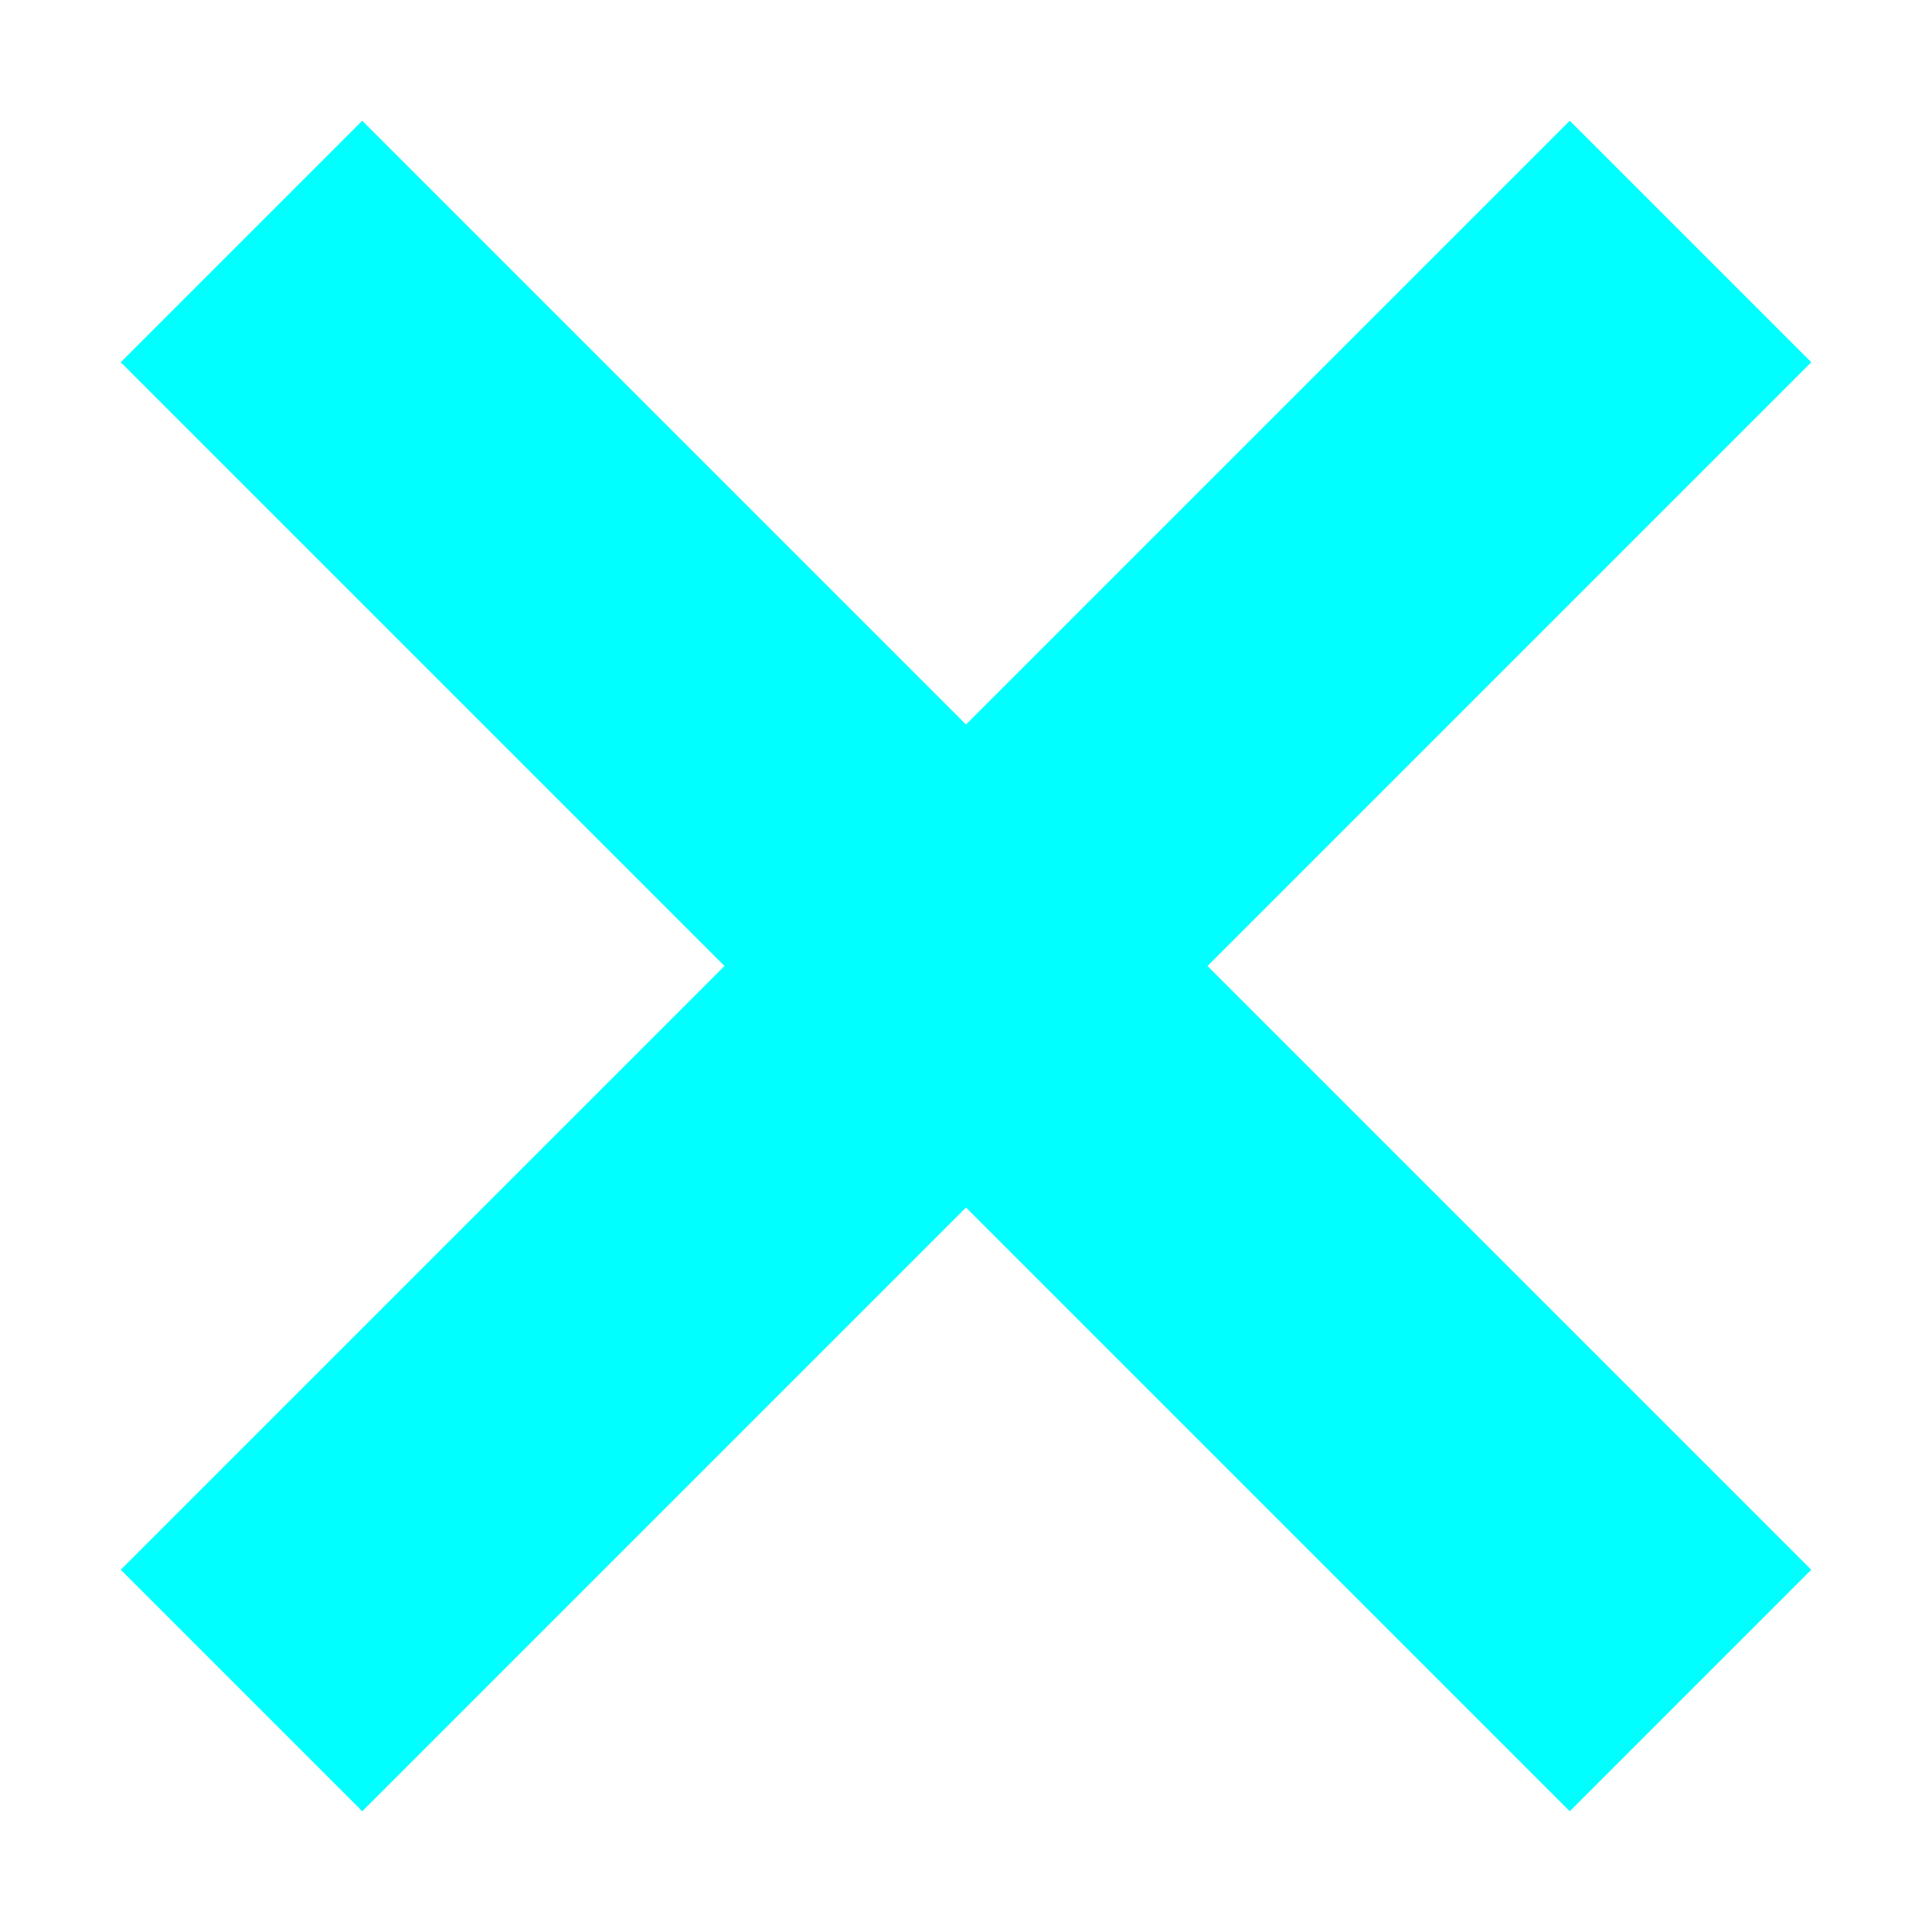
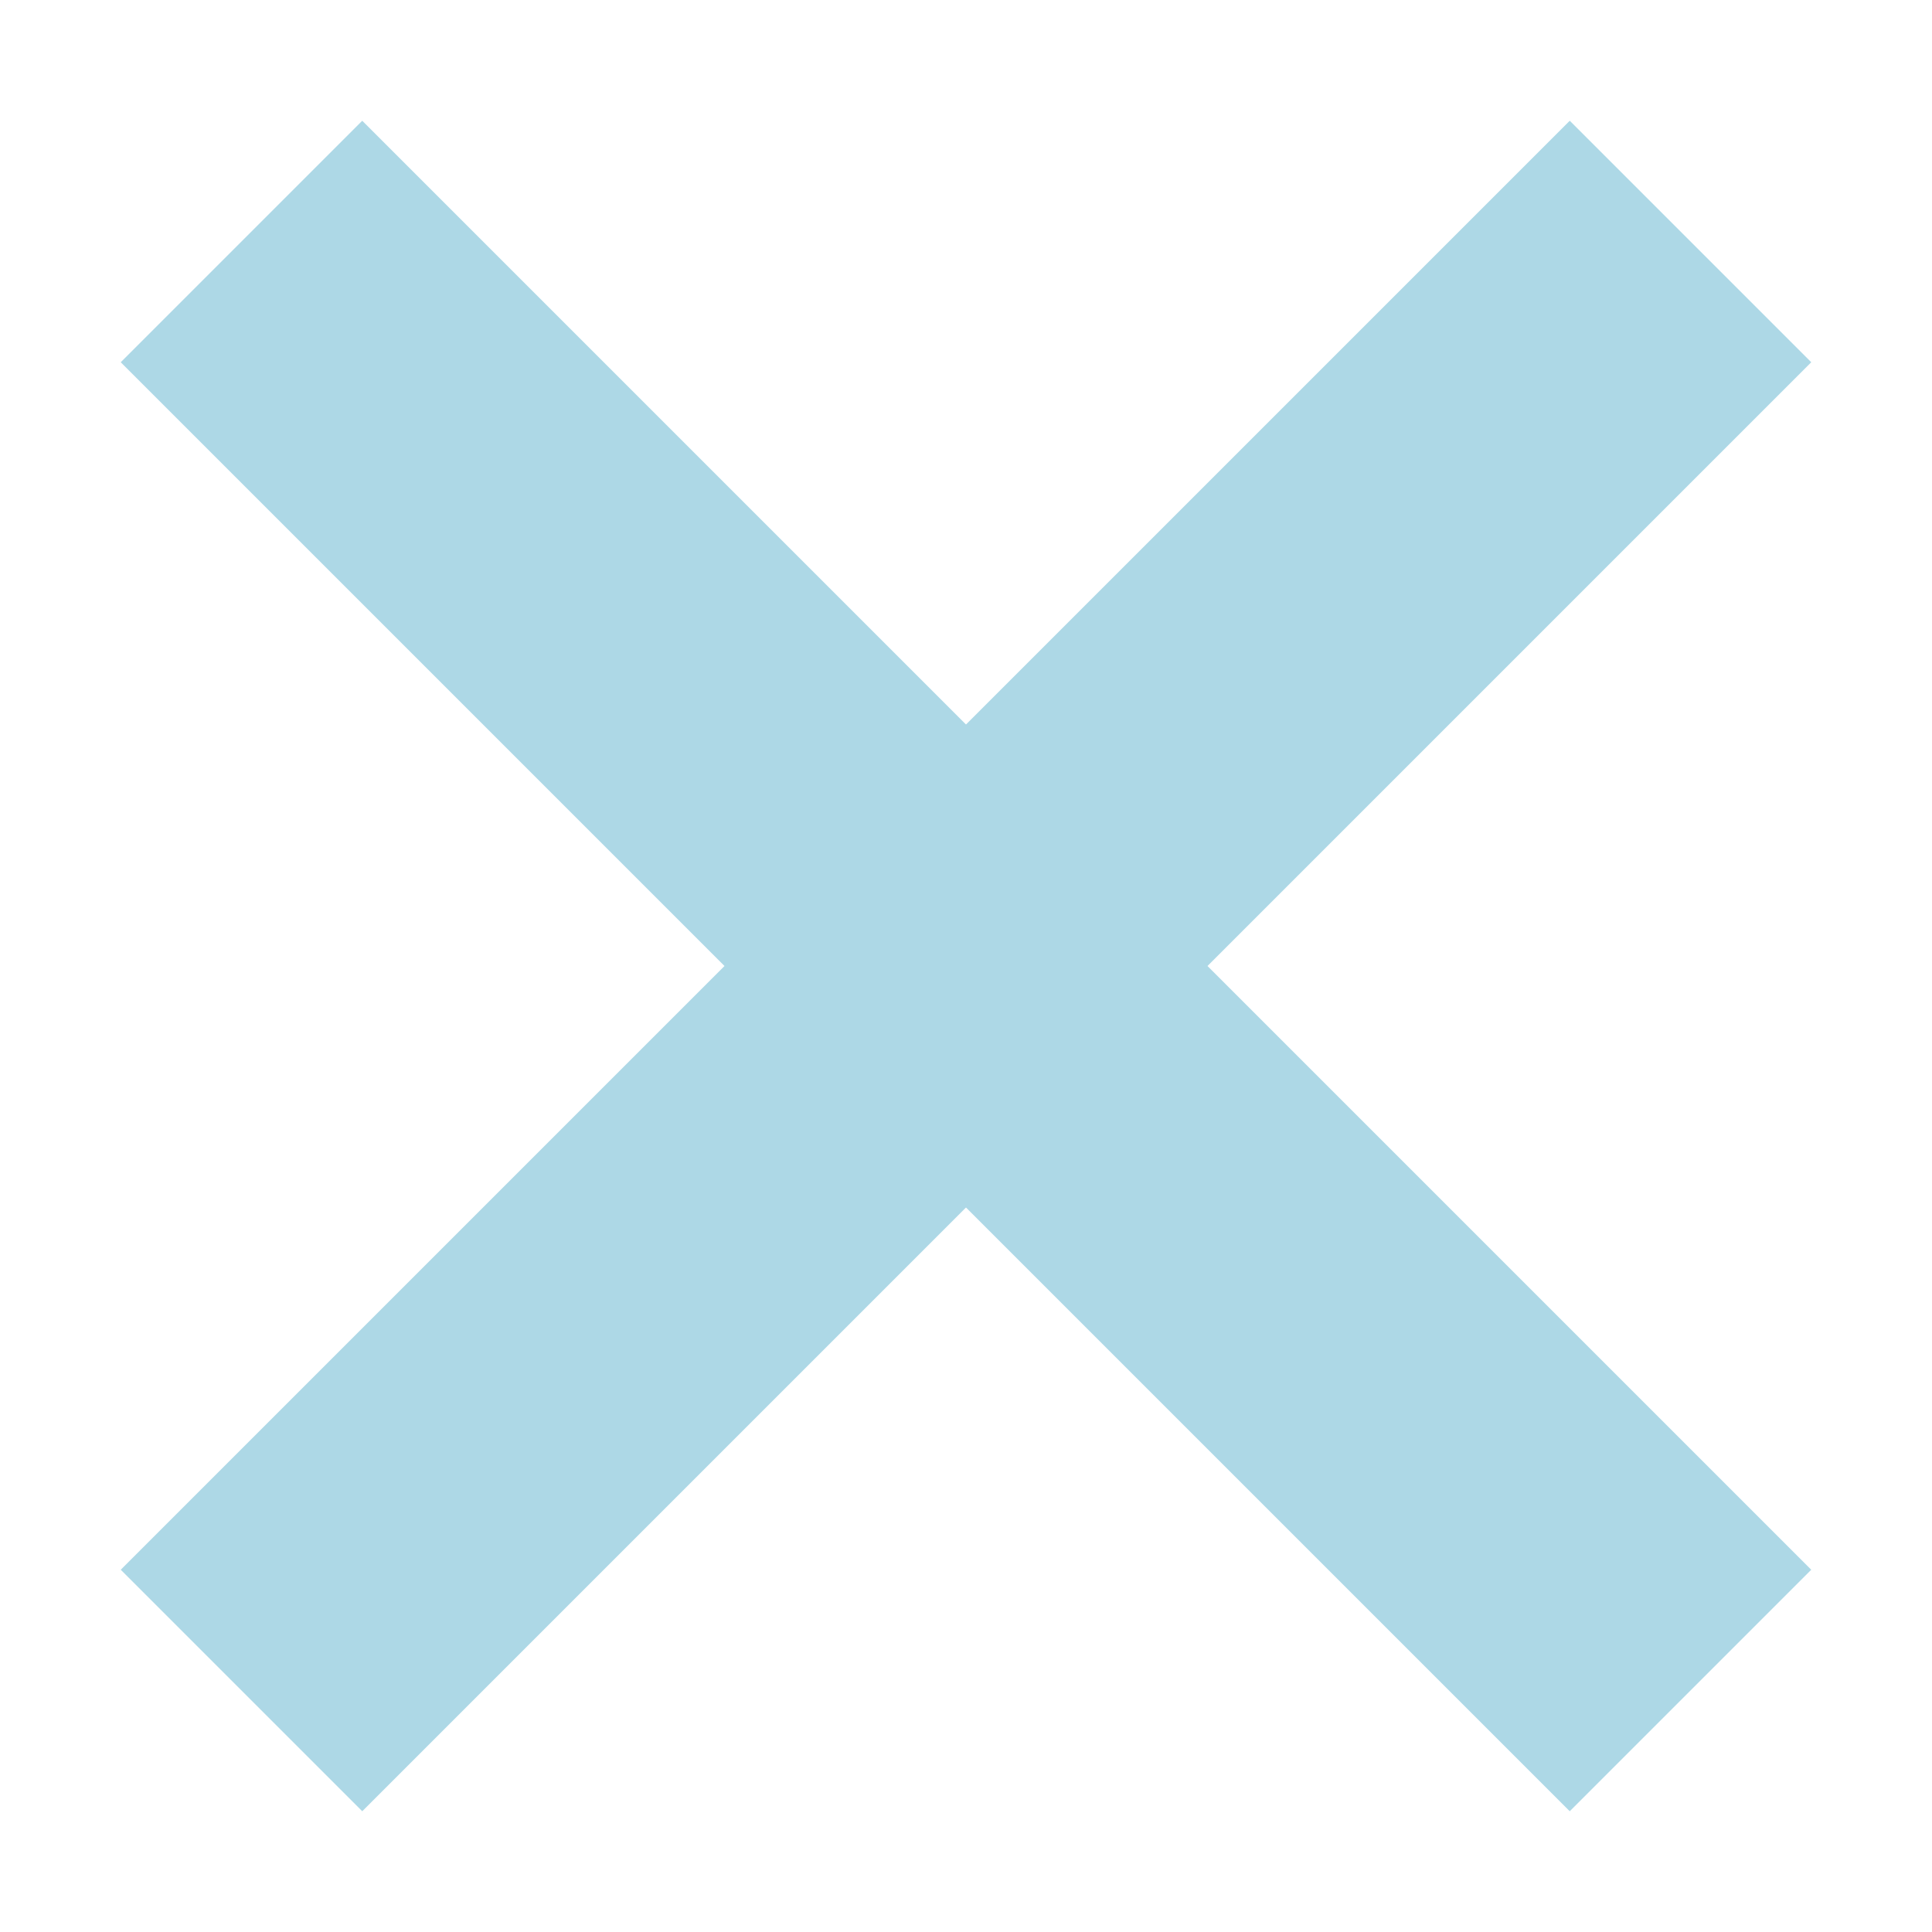
<svg xmlns="http://www.w3.org/2000/svg" enable-background="new 0 0 32 32" height="32px" id="svg2" version="1.1" viewBox="0 0 32 32" width="32px" xml:space="preserve">
  <rect fill="none" height="32" width="32" />
-   <polygon fill="#0ff" points="2,26 6,30 16,20 26,30 30,26 20,16 30,6 26,2 16,12 6,2 2,6 12,16  " />
+   <polygon fill="#add8e6" points="2,26 6,30 16,20 26,30 30,26 20,16 30,6 26,2 16,12 6,2 2,6 12,16  " />
</svg>
